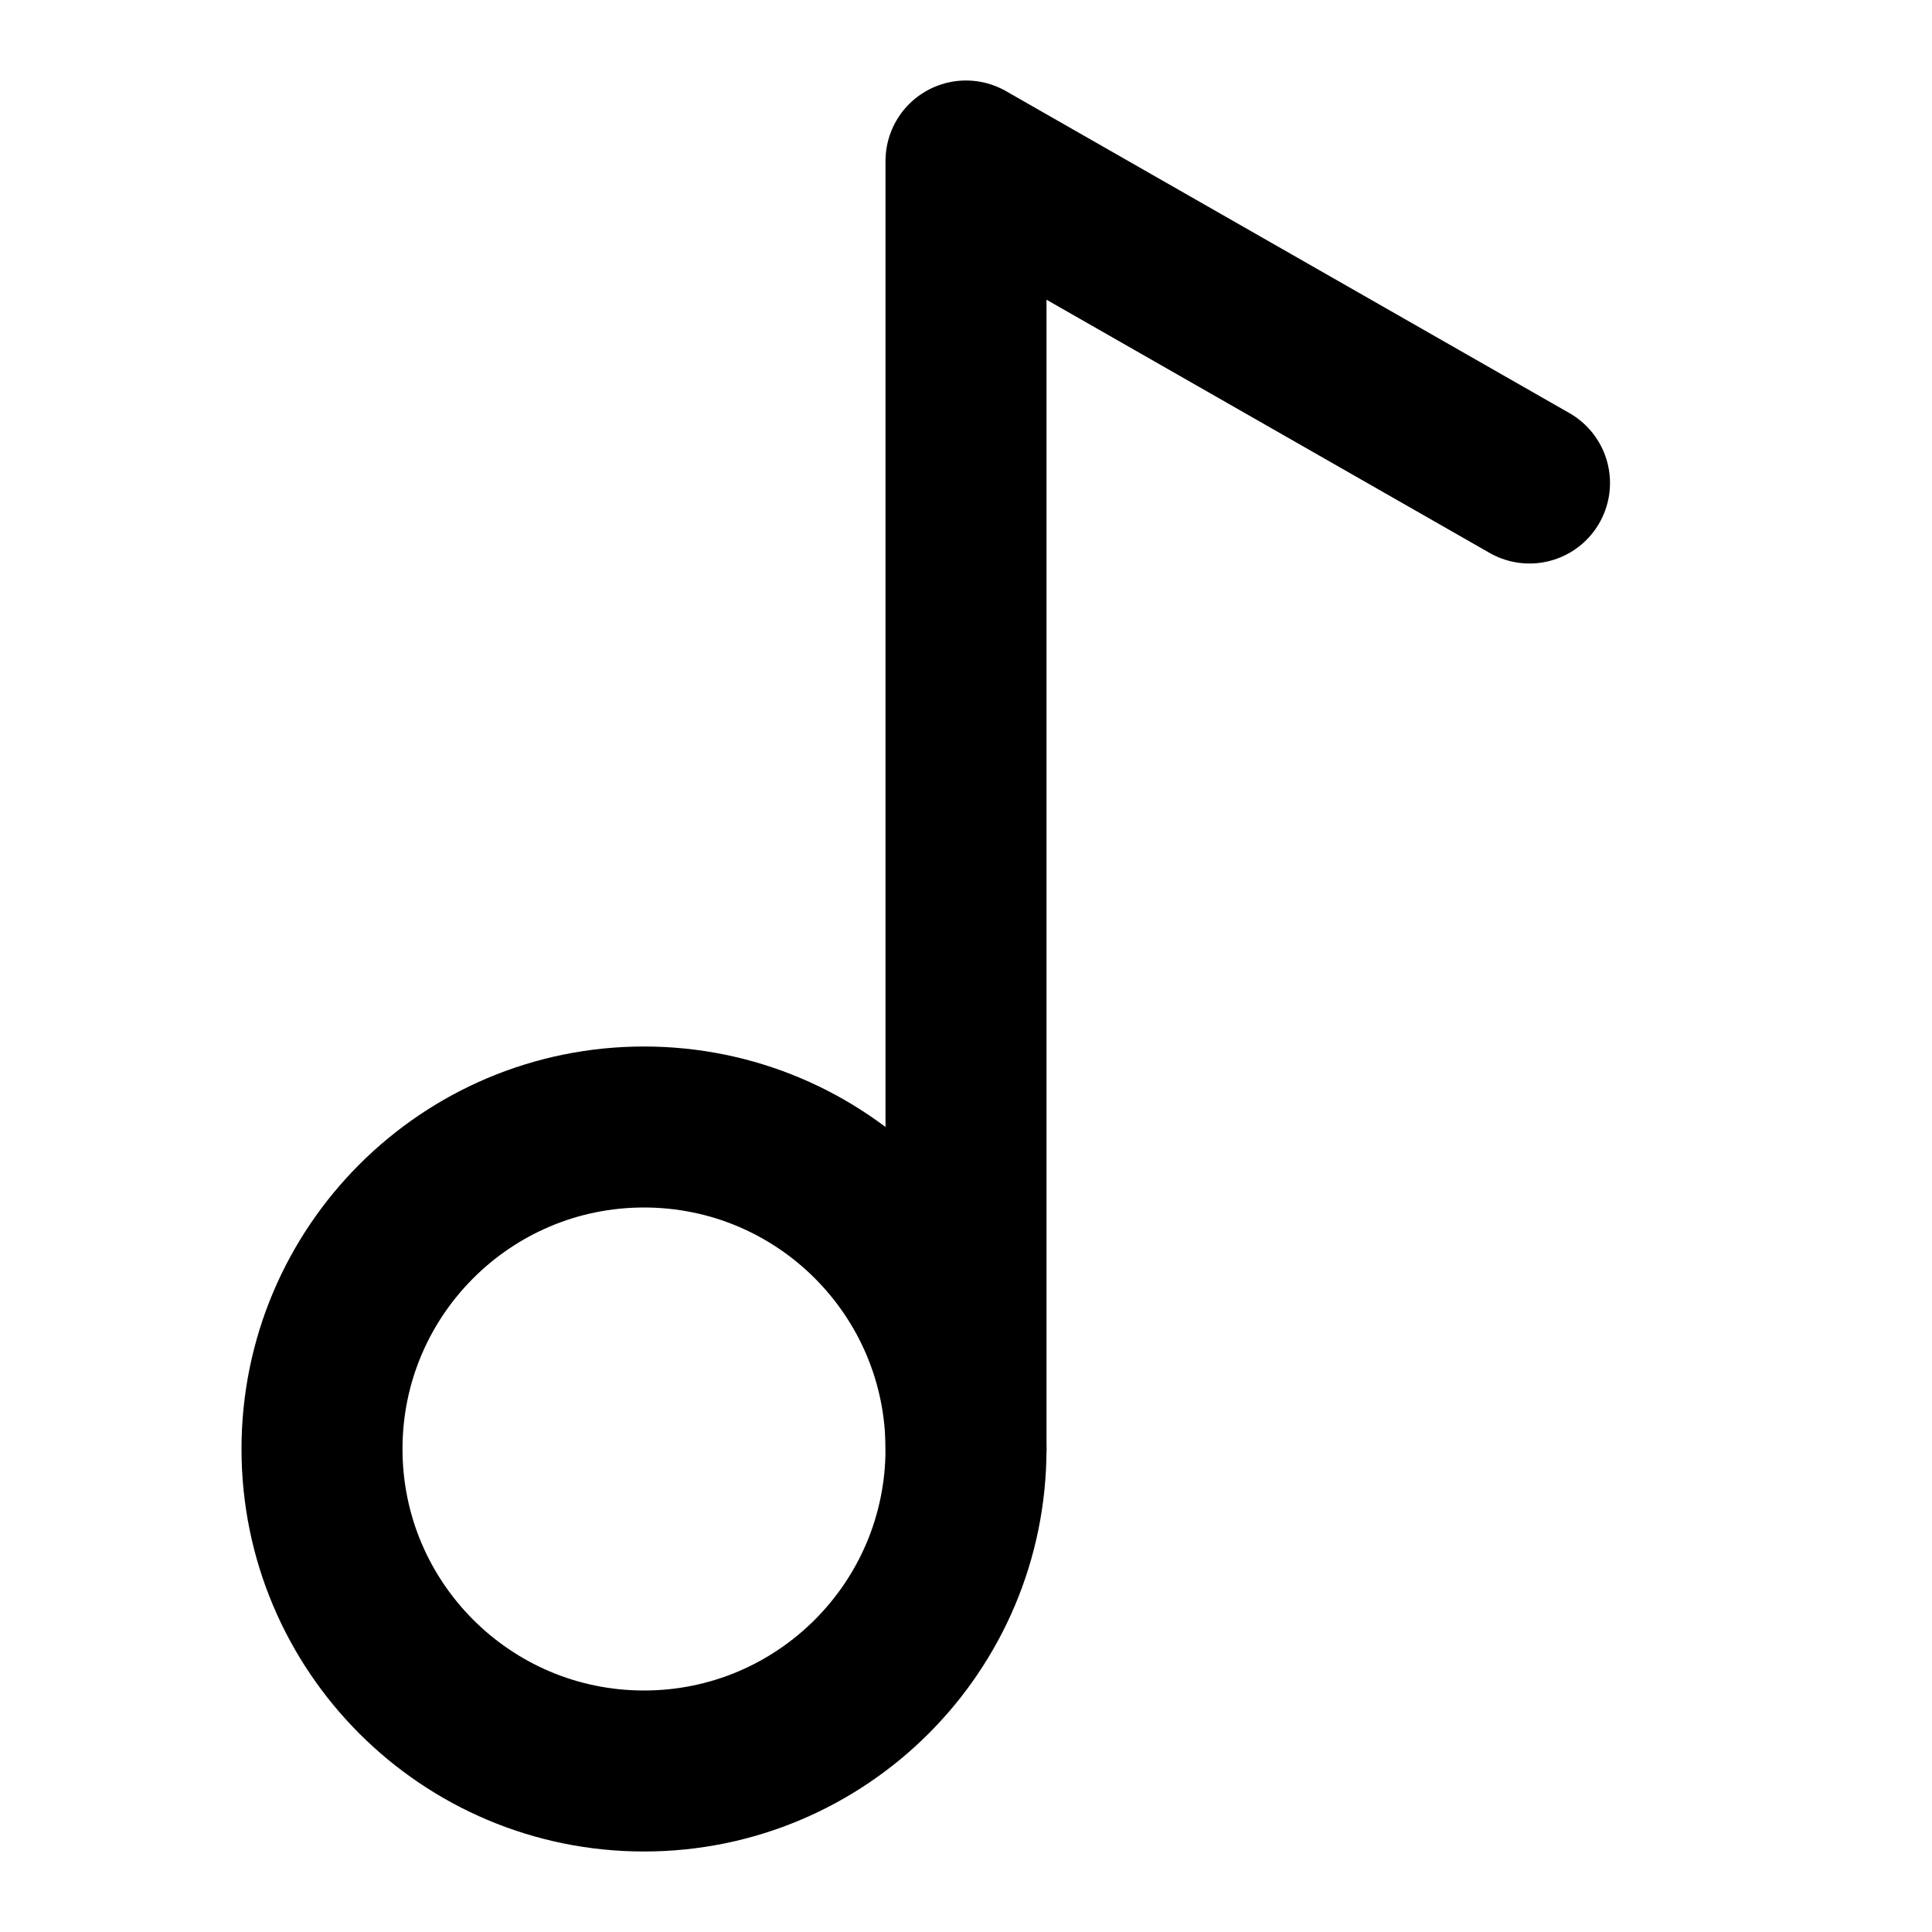
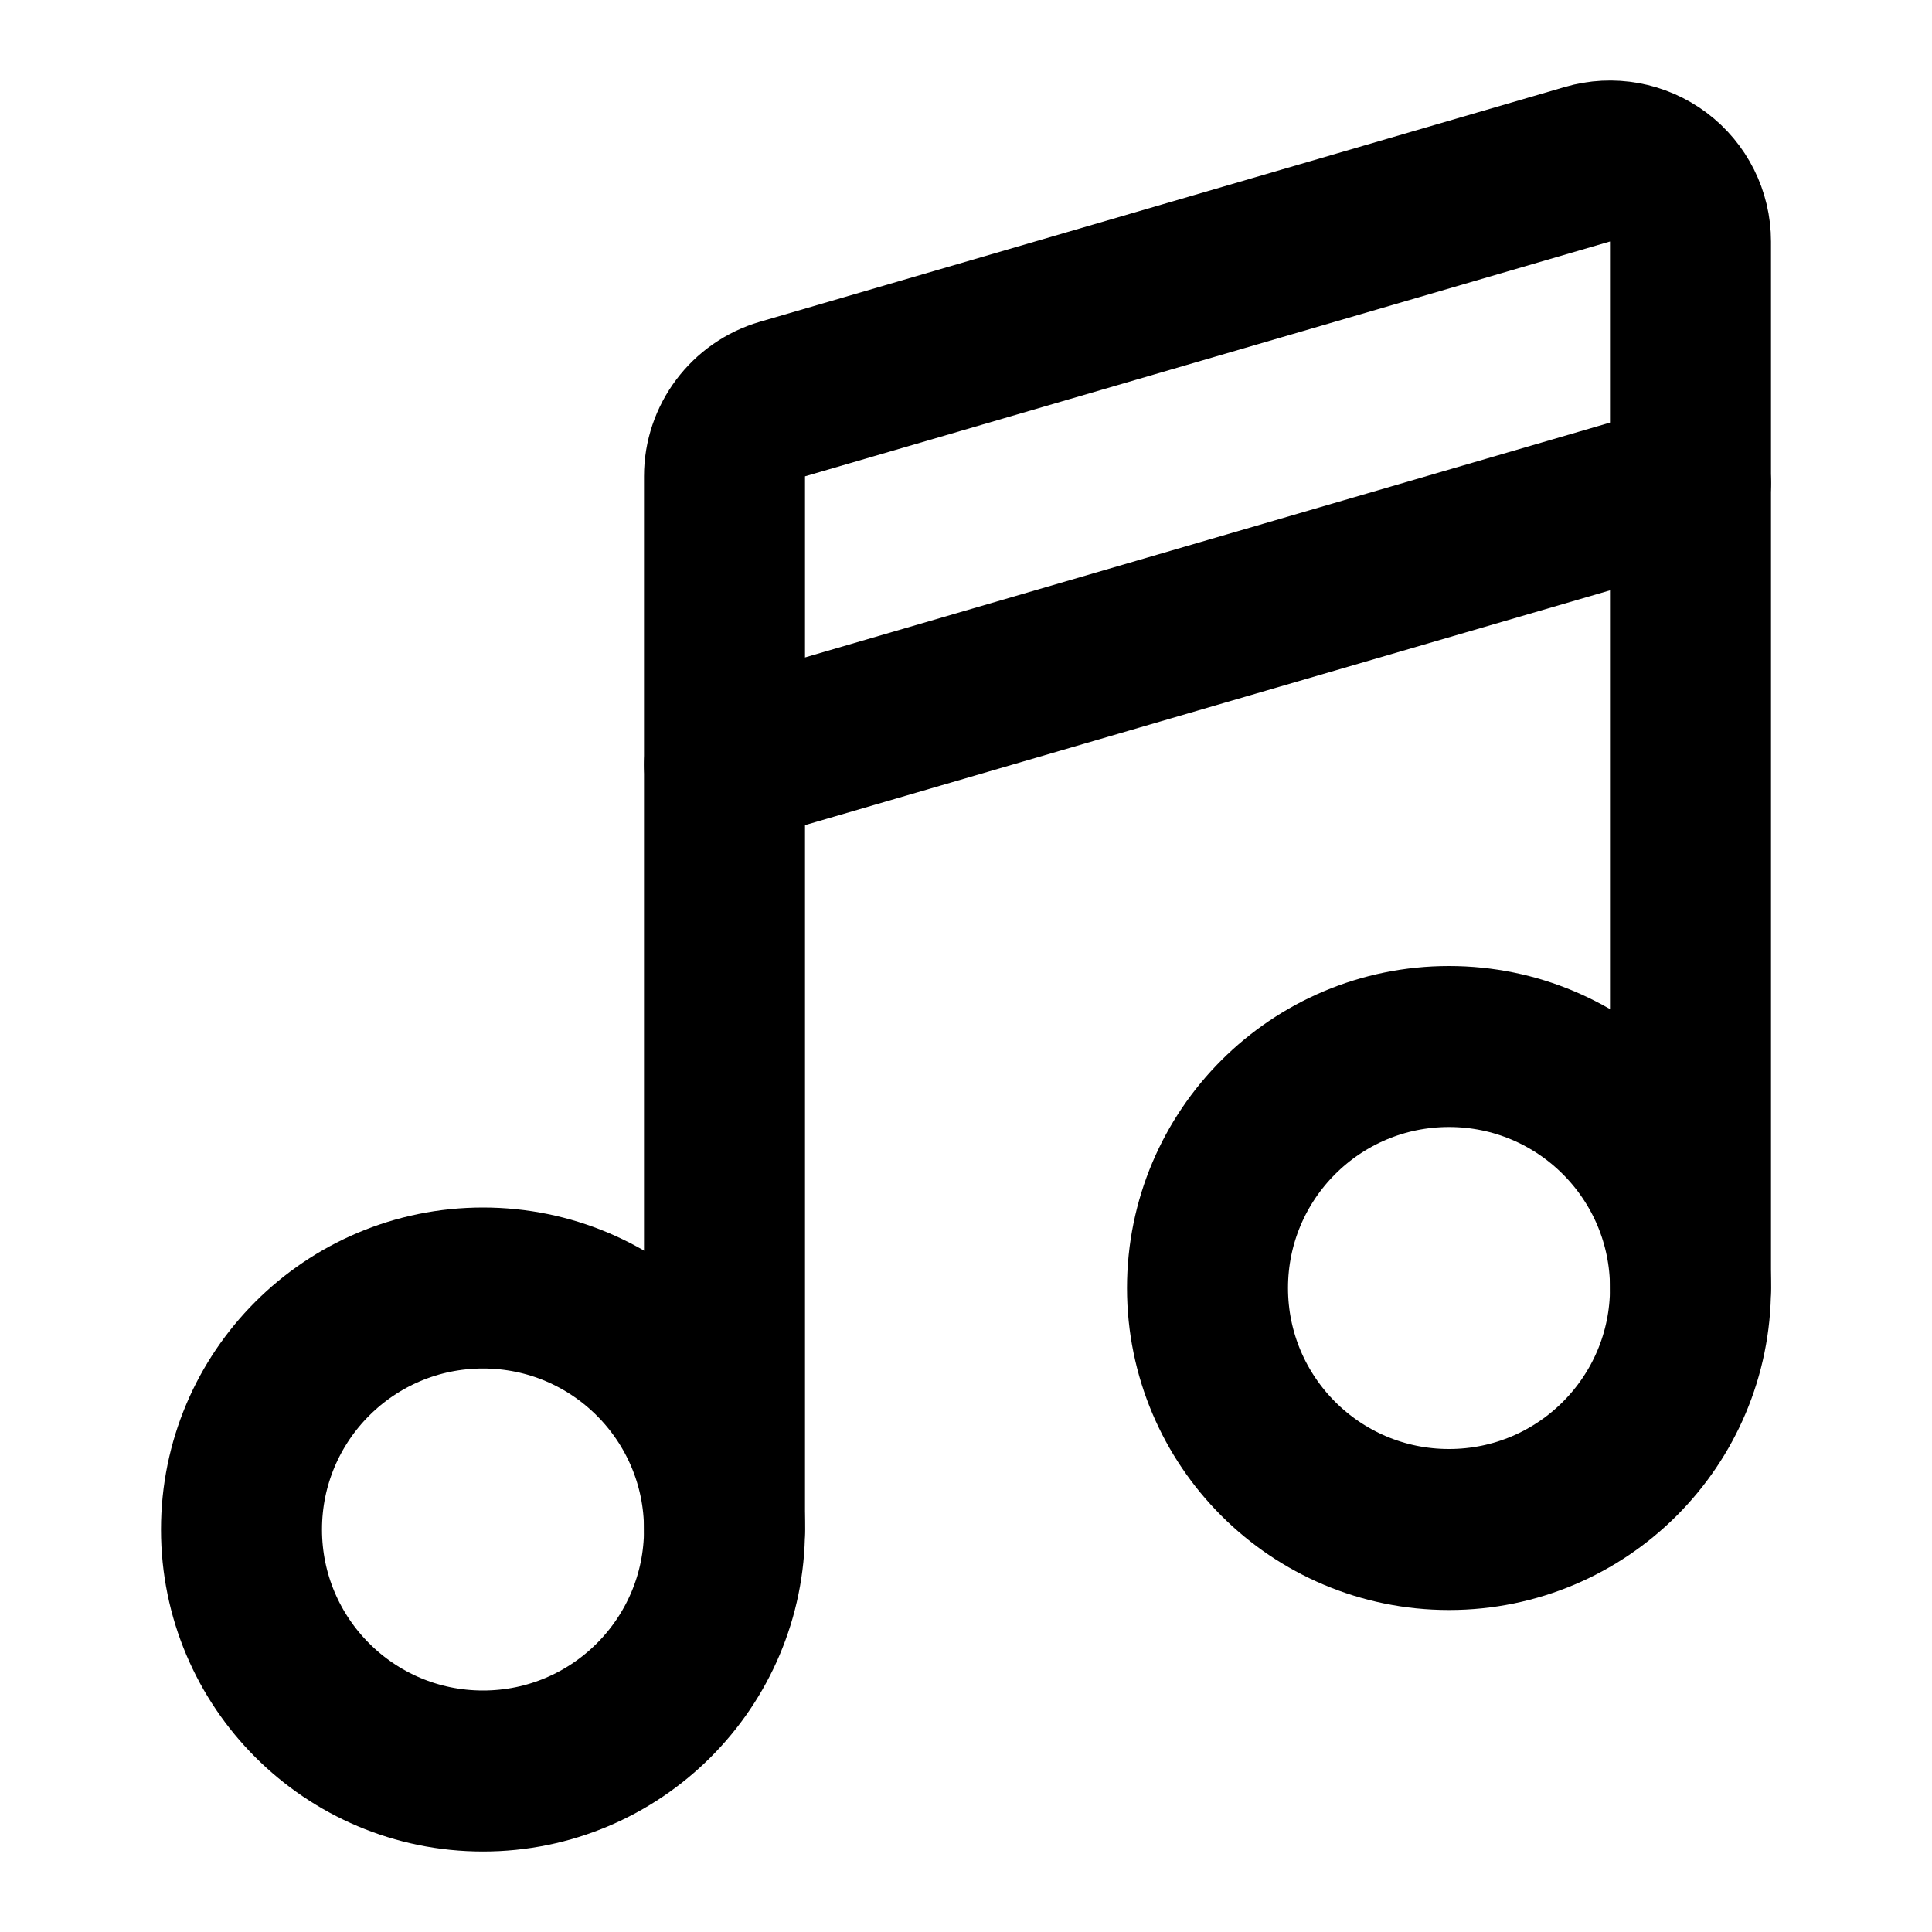
<svg xmlns="http://www.w3.org/2000/svg" width="24" height="24" viewBox="0 0 24 24" fill="none" stroke="currentColor" stroke-width="2" stroke-linecap="round" stroke-linejoin="round">
-   <circle cx="8" cy="18" r="4" />
-   <path d="M12 18V2l7 4" />
+   <path d="M21 16V3a1 1 0 0 0-1.28-.96l-10 2.917a1 1 0 0 0-.72.96V19" />
+   <path d="M21 6 9 9.5" />
+   <circle cx="18" cy="16" r="3" />
+   <circle cx="6" cy="19" r="3" />
</svg>
